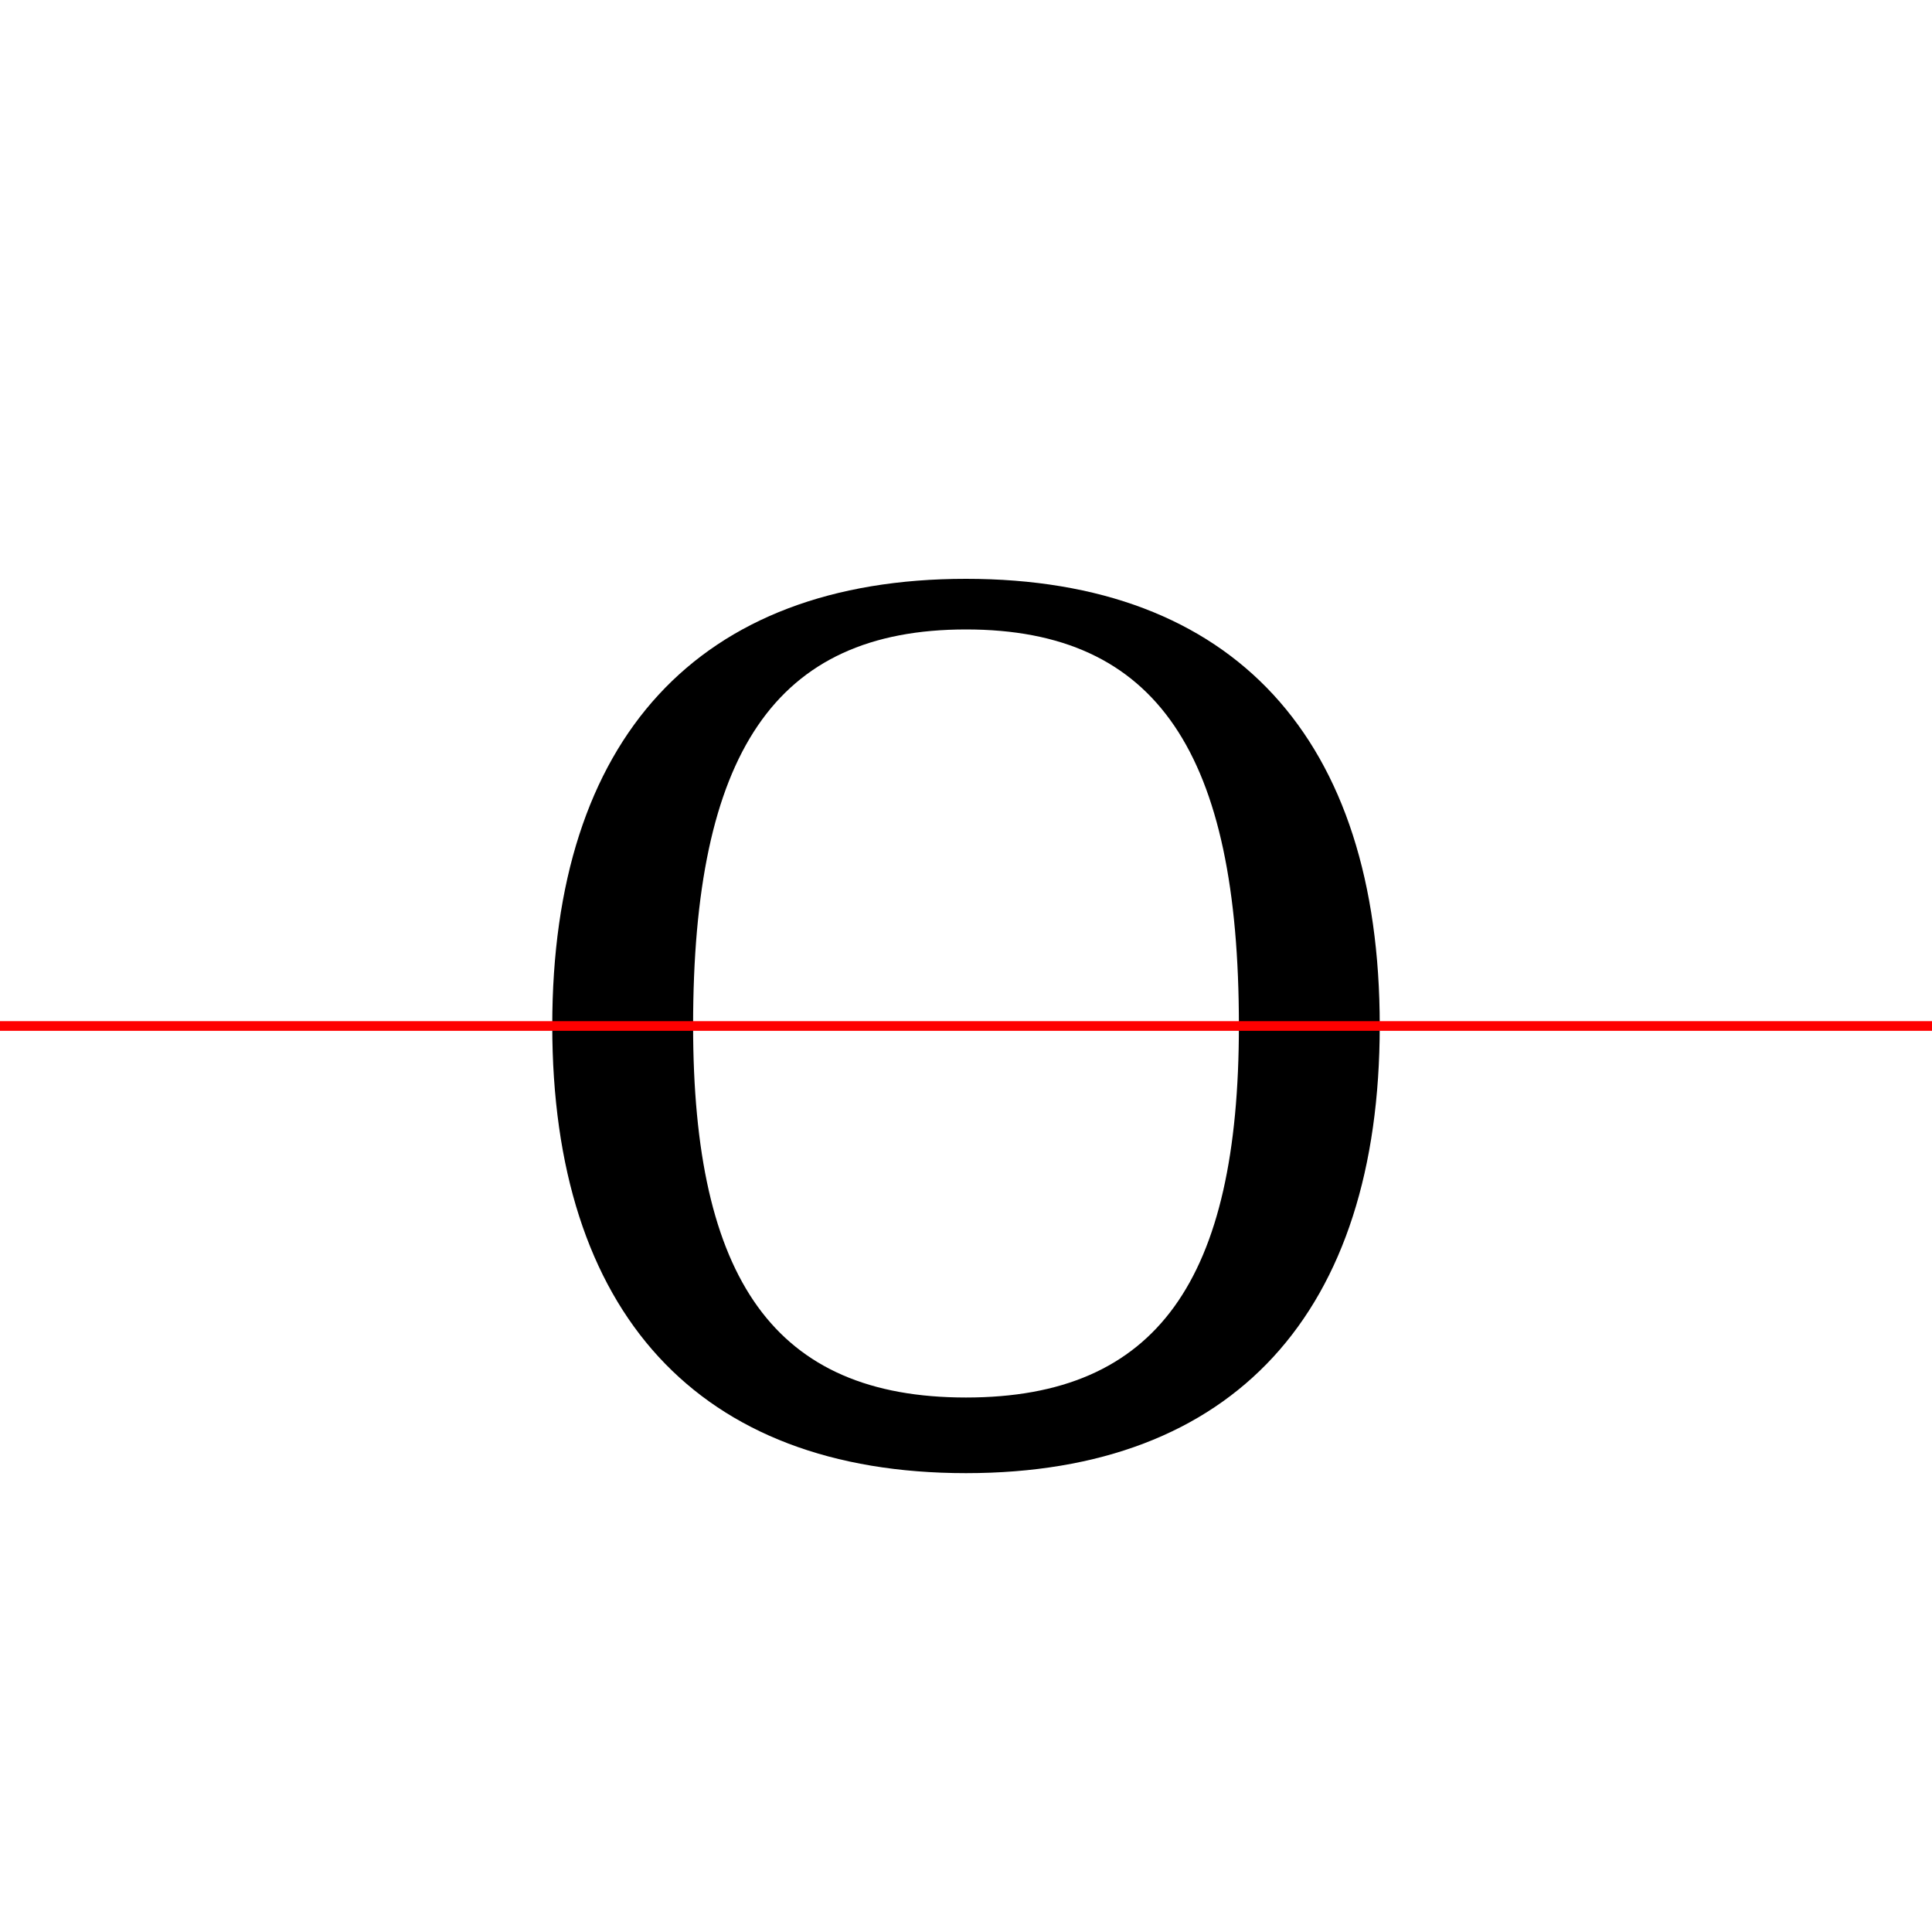
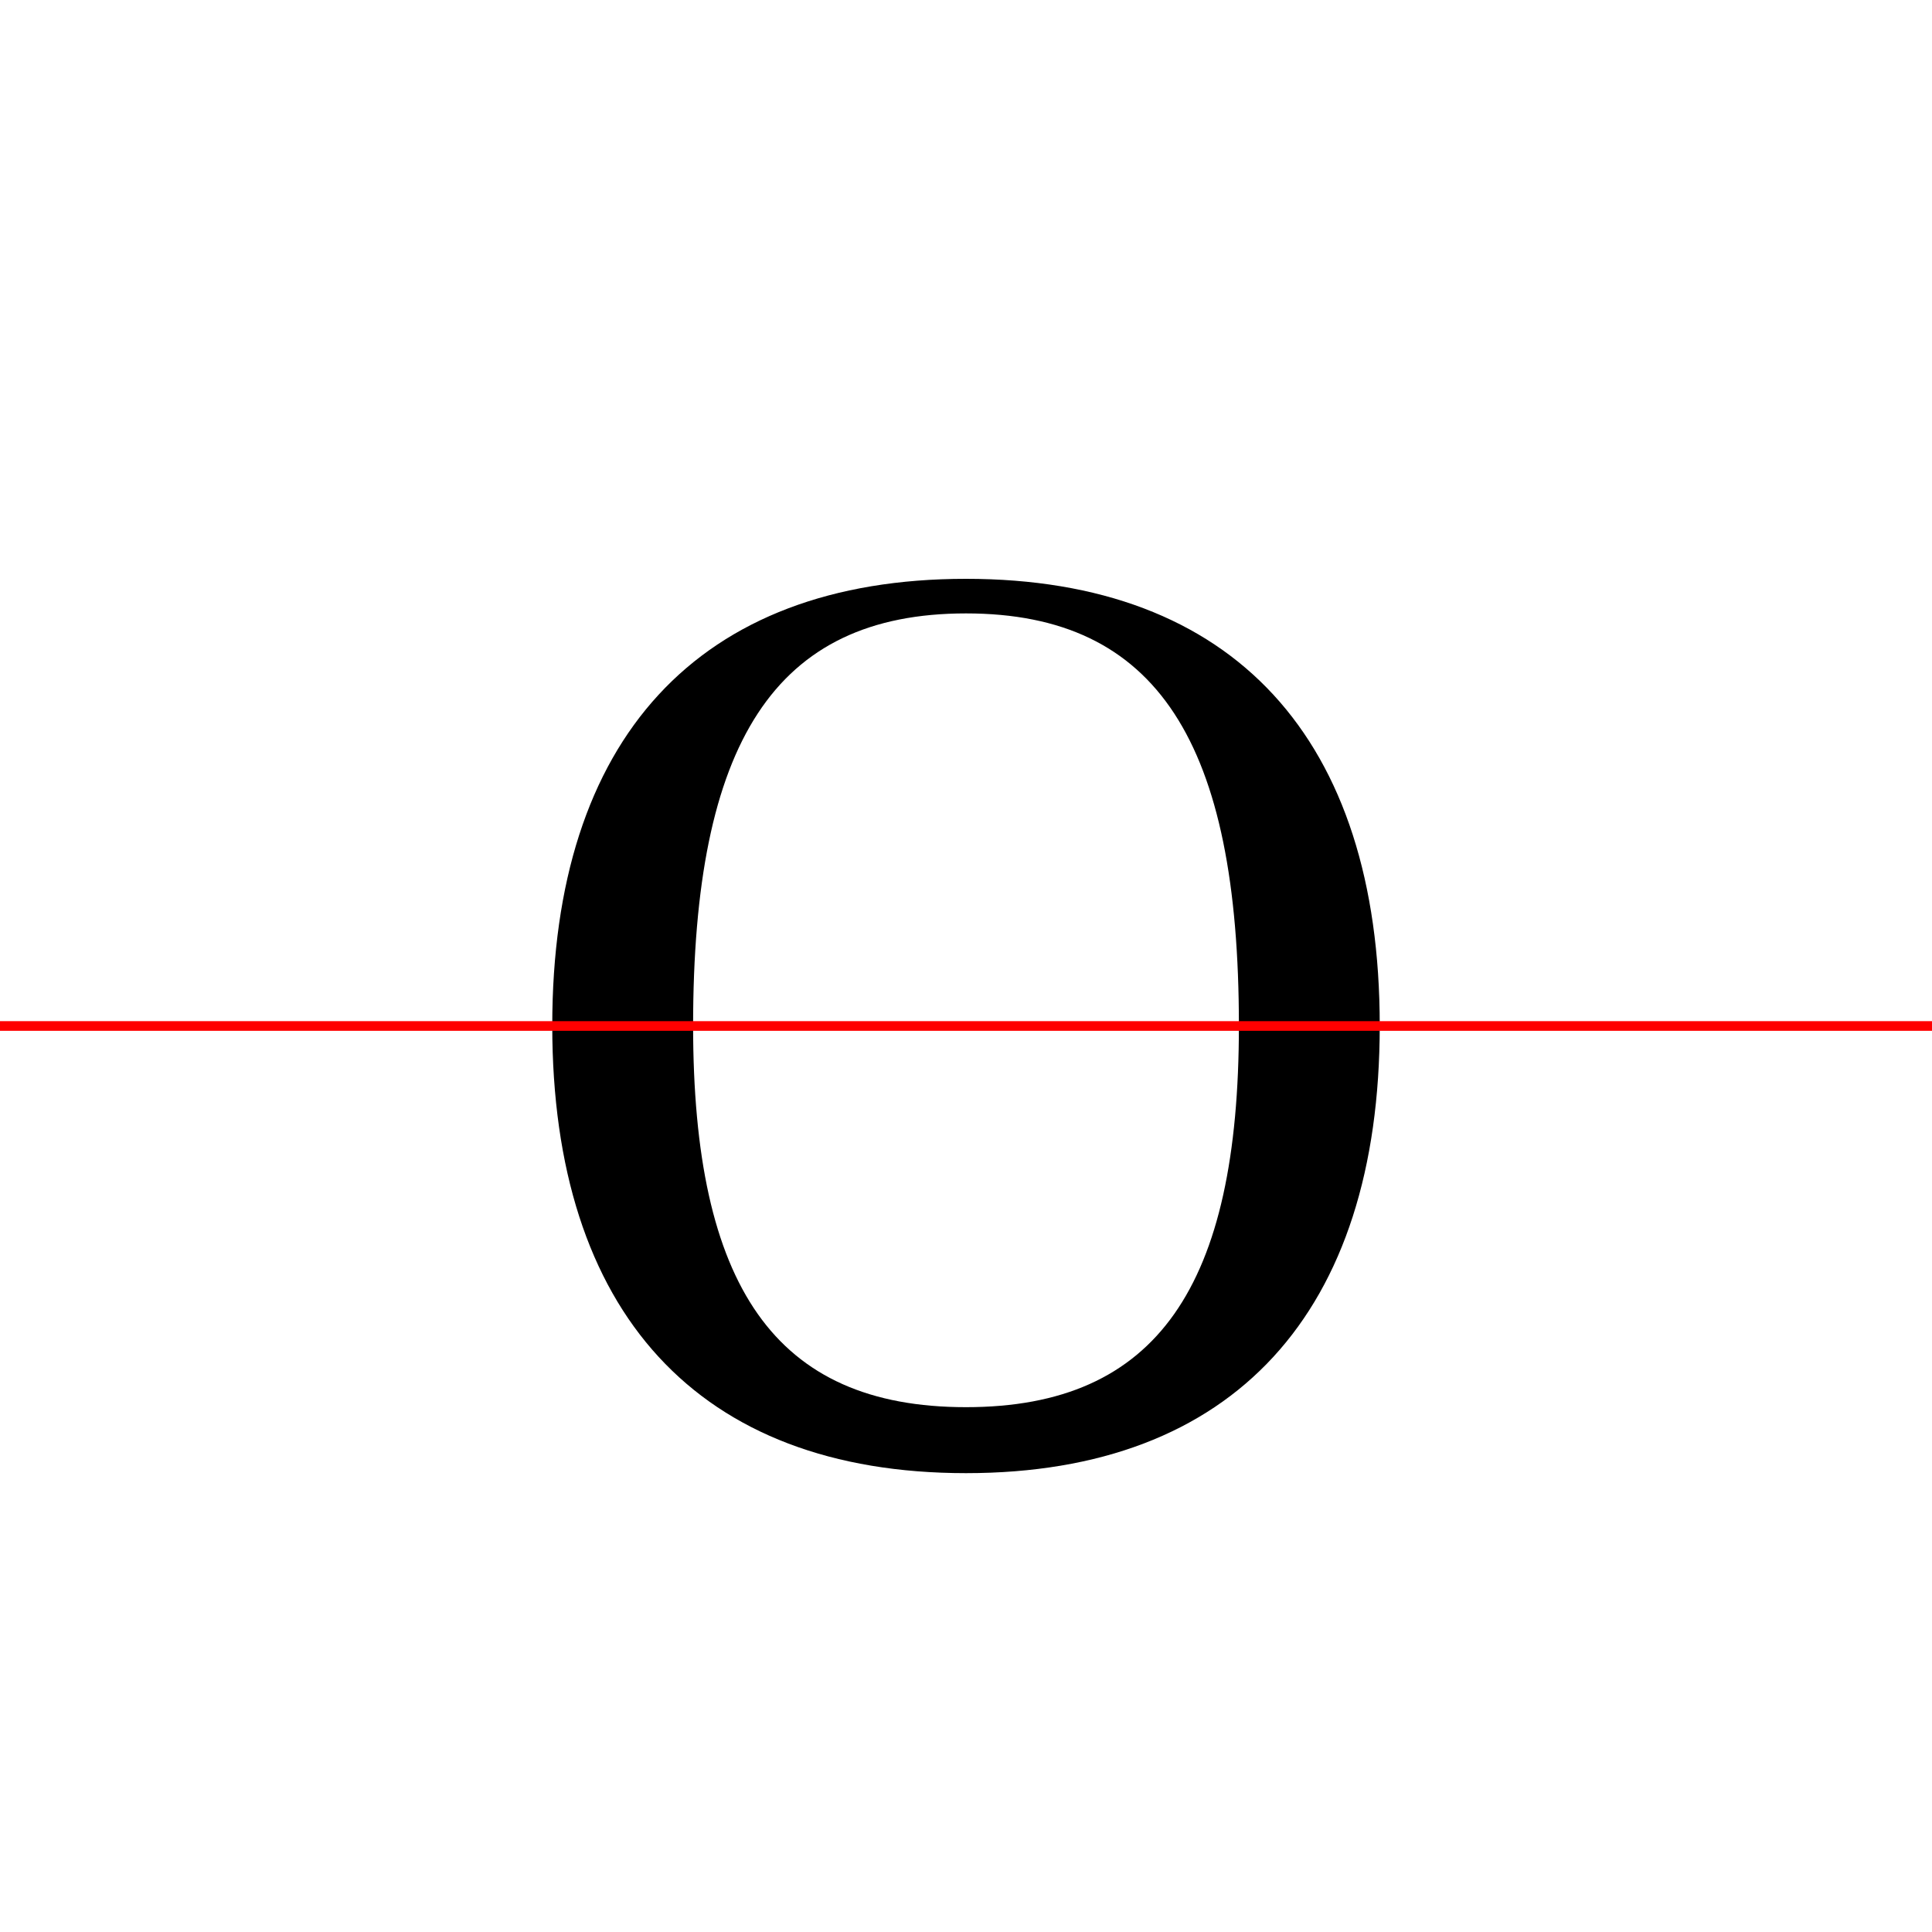
<svg xmlns="http://www.w3.org/2000/svg" width="200" height="200" viewBox="0 0 200 200" version="1.1">
  <path d="M0,0 l200,0 l0,200 l-200,0 Z M0,0" fill="rgb(255,255,255)" transform="matrix(1,0,0,-1,0,200)" />
  <clipPath id="clip381">
    <path clip-rule="evenodd" d="M0,43.79 l200,0 l0,200 l-200,0 Z M0,43.79" transform="matrix(1,0,0,-1,0,150)" />
  </clipPath>
  <g clip-path="url(#clip381)">
-     <path d="M100.0,-2.5 c27.75,0,42.83,16.67,42.83,46.33 c0,29.67,-15.08,46.25,-42.83,46.25 c-27.75,0,-42.83,-16.58,-42.83,-46.25 c0,-29.67,15.08,-46.33,42.83,-46.33 Z M100.0,2.67 c-19.83,0,-28.25,13.08,-28.25,41.17 c0,28.08,8.42,41.0,28.25,41.0 c19.83,0,28.25,-12.92,28.25,-41.0 c0,-28.08,-8.42,-41.17,-28.25,-41.17 Z M100.0,2.67" fill="rgb(0,0,0)" transform="matrix(1,0,0,-1,0,150)" />
+     <path d="M100.0,-2.5 c27.75,0,42.83,16.67,42.83,46.33 c0,29.67,-15.08,46.25,-42.83,46.25 c-27.75,0,-42.83,-16.58,-42.83,-46.25 c0,-29.67,15.08,-46.33,42.83,-46.33 Z M100.0,1.0 c-19.83,0,-28.25,13.58,-28.25,42.83 c0,29.25,8.42,42.67,28.25,42.67 c19.83,0,28.25,-13.42,28.25,-42.67 c0,-29.25,-8.42,-42.83,-28.25,-42.83 Z M100.0,1.0" fill="rgb(0,0,0)" transform="matrix(1,0,0,-1,0,150)" />
  </g>
  <clipPath id="clip382">
    <path clip-rule="evenodd" d="M0,-50 l200,0 l0,93.79 l-200,0 Z M0,-50" transform="matrix(1,0,0,-1,0,150)" />
  </clipPath>
  <g clip-path="url(#clip382)">
-     <path d="M100.0,-2.5 c27.75,0,42.83,16.67,42.83,46.33 c0,29.67,-15.08,46.25,-42.83,46.25 c-27.75,0,-42.83,-16.58,-42.83,-46.25 c0,-29.67,15.08,-46.33,42.83,-46.33 Z M100.0,5.33 c-19.83,0,-28.25,12.25,-28.25,38.5 c0,26.25,8.42,38.33,28.25,38.33 c19.83,0,28.25,-12.08,28.25,-38.33 c0,-26.25,-8.42,-38.5,-28.25,-38.5 Z M100.0,5.33" fill="rgb(0,0,0)" transform="matrix(1,0,0,-1,0,150)" />
+     <path d="M100.0,-2.5 c27.75,0,42.83,16.67,42.83,46.33 c0,29.67,-15.08,46.25,-42.83,46.25 c-27.75,0,-42.83,-16.58,-42.83,-46.25 c0,-29.67,15.08,-46.33,42.83,-46.33 Z M100.0,4.33 c-19.83,0,-28.25,12.58,-28.25,39.5 c0,26.92,8.42,39.33,28.25,39.33 c19.83,0,28.25,-12.42,28.25,-39.33 c0,-26.92,-8.42,-39.5,-28.25,-39.5 Z M100.0,4.33" fill="rgb(0,0,0)" transform="matrix(1,0,0,-1,0,150)" />
  </g>
  <path d="M0,43.79 l200,0" fill="none" stroke="rgb(255,0,0)" stroke-width="1" transform="matrix(1,0,0,-1,0,150)" />
</svg>
